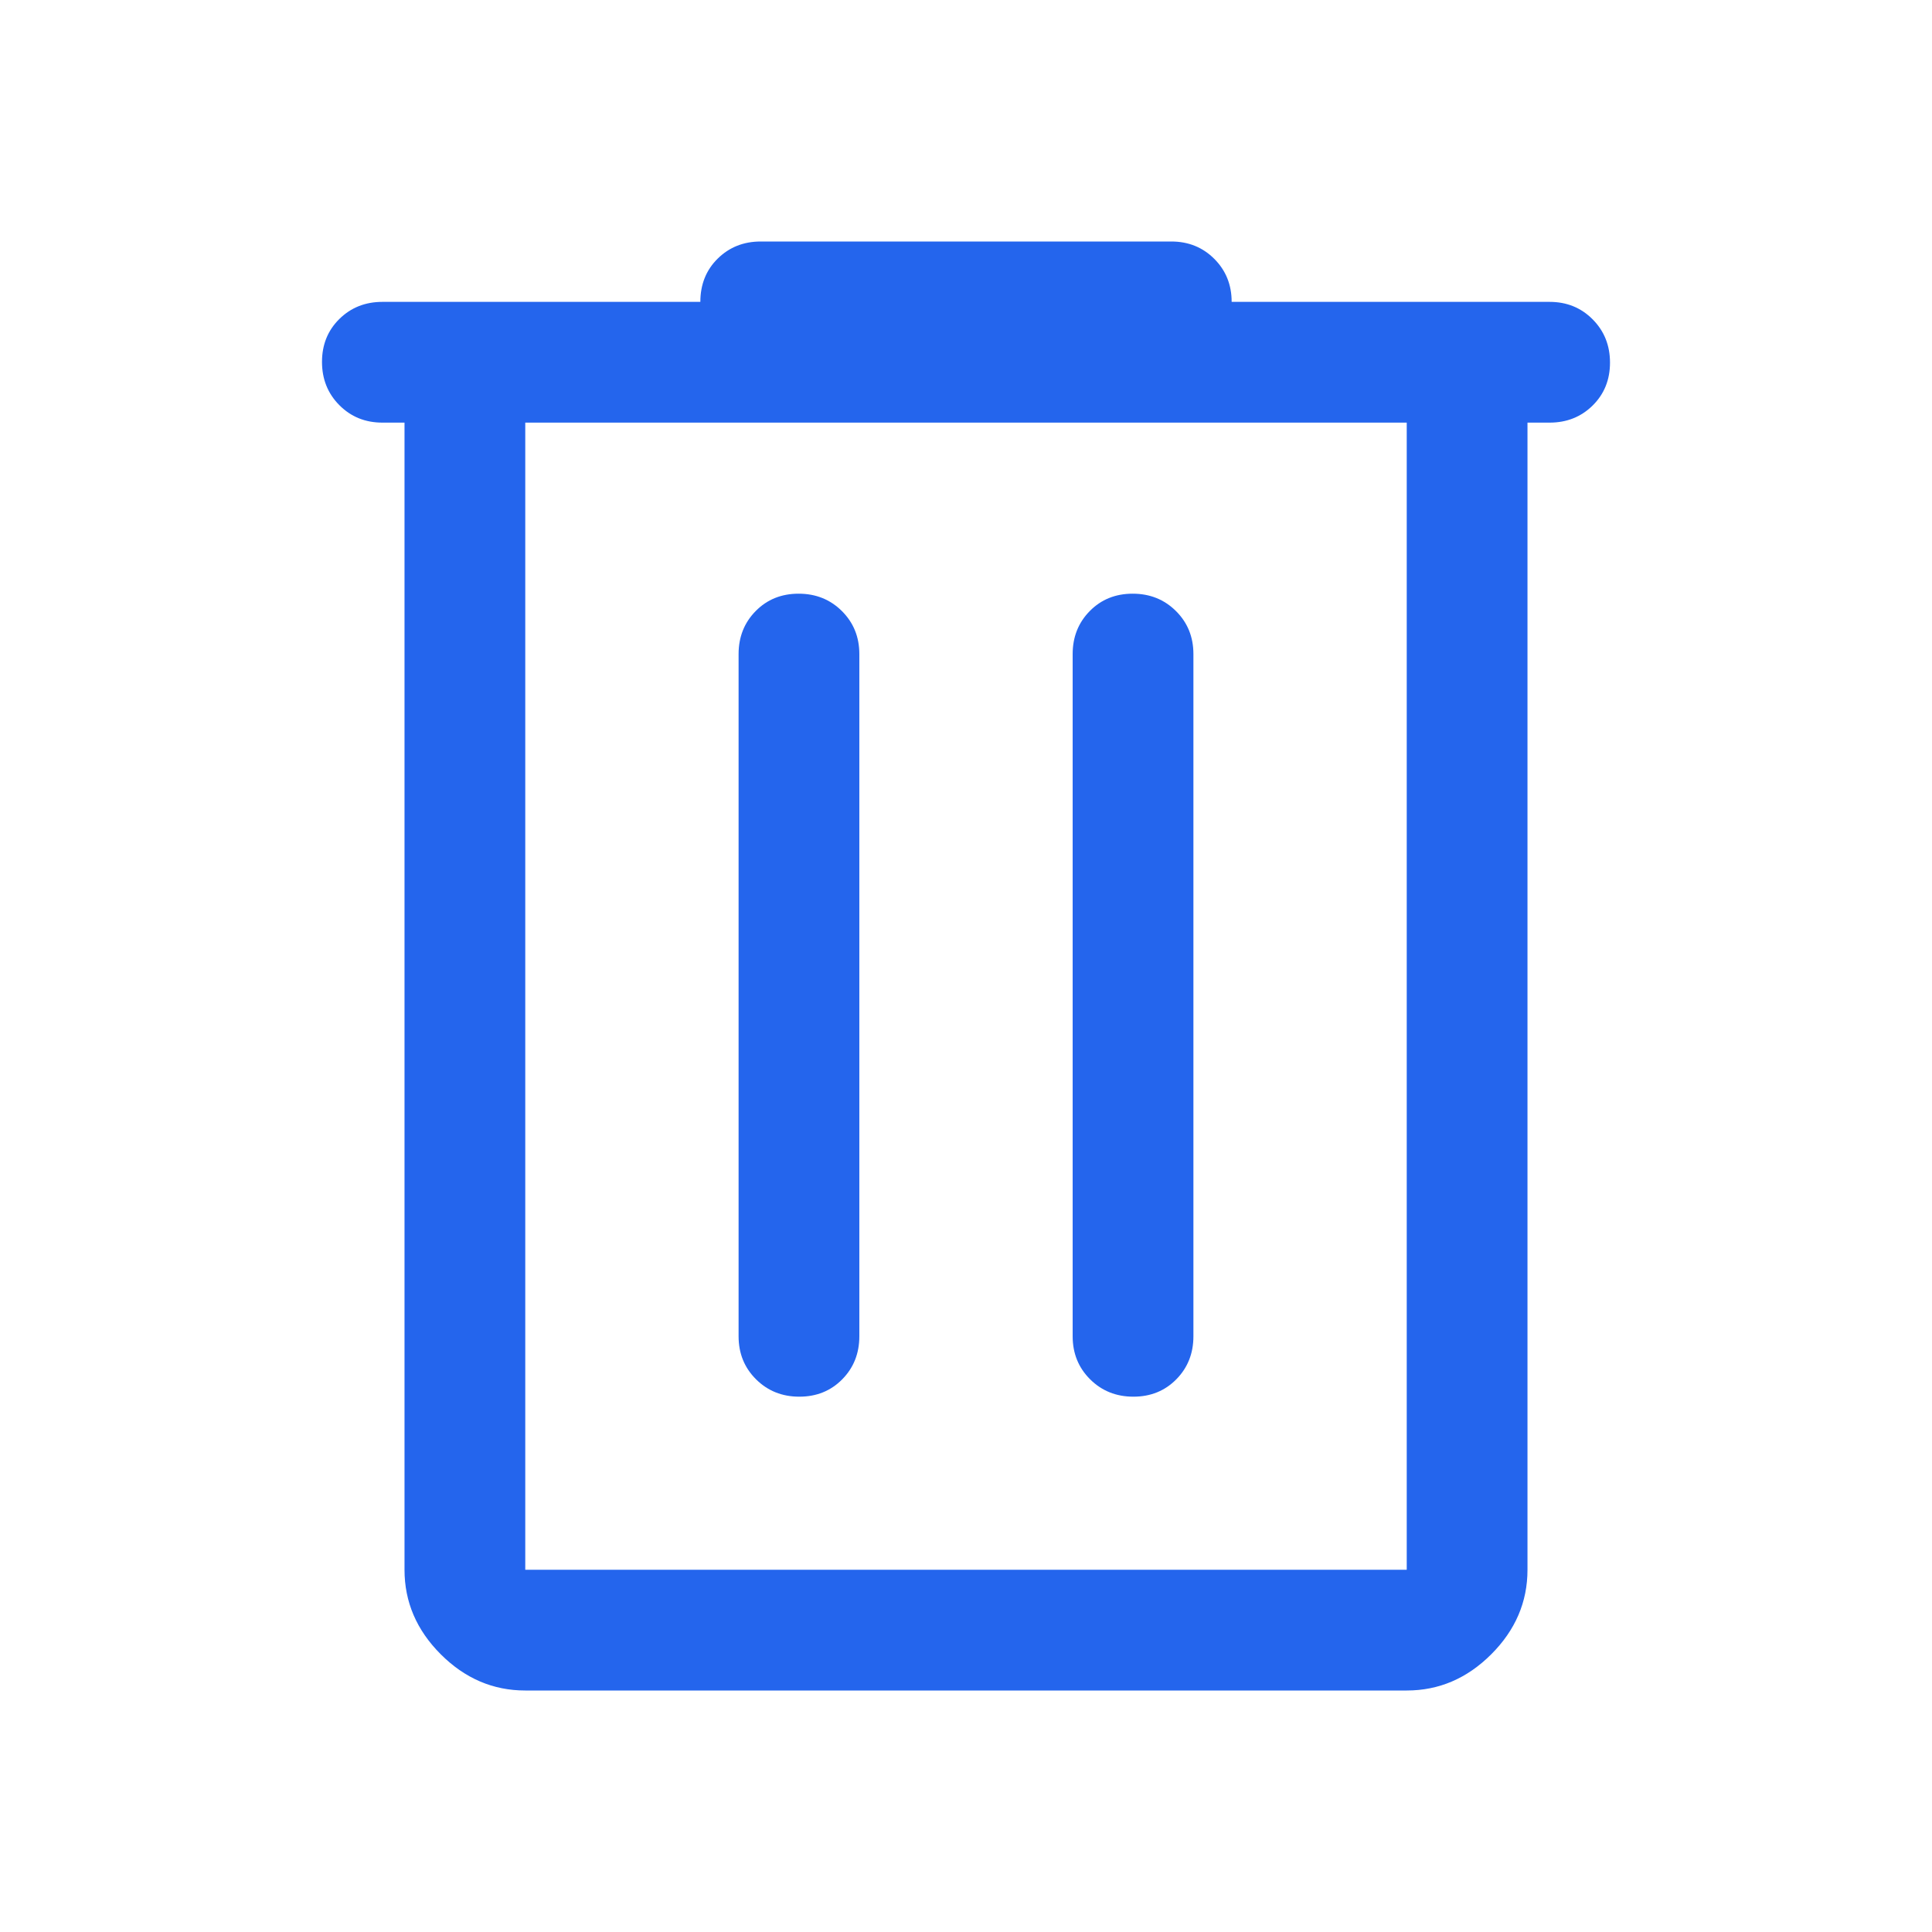
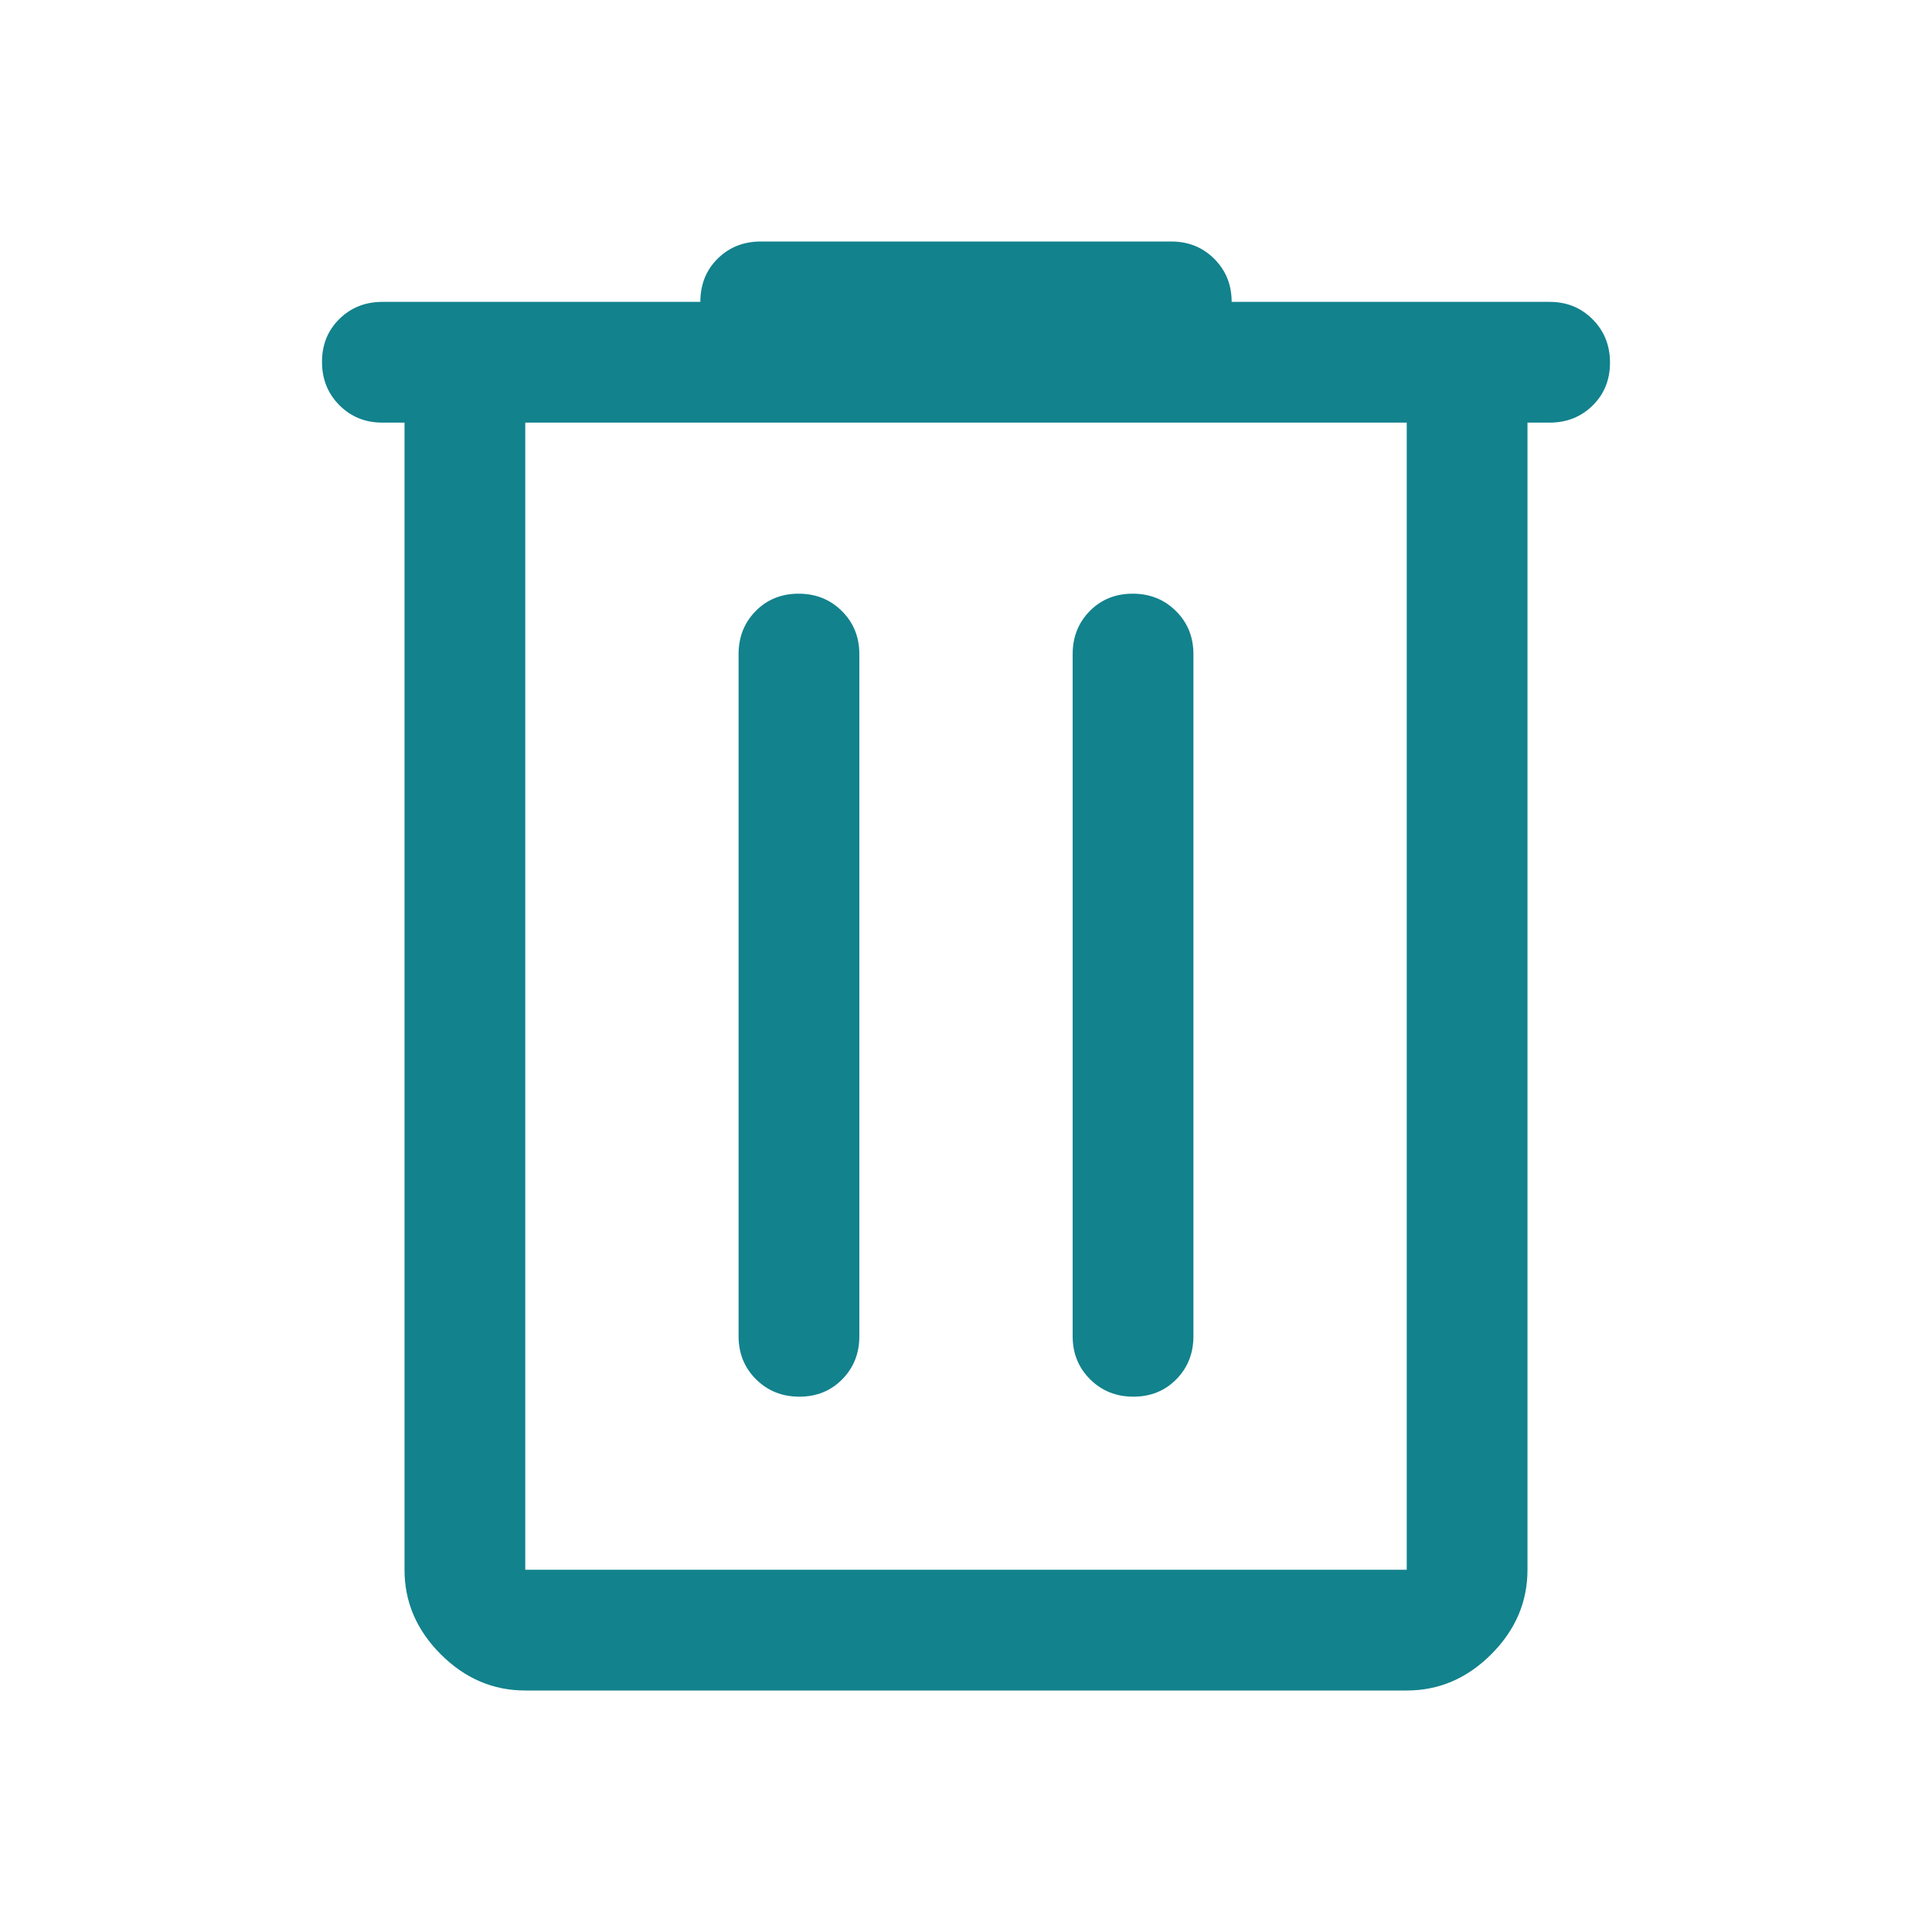
- <svg xmlns="http://www.w3.org/2000/svg" fill="#2465ed" height="48" viewBox="0 96 960 960" width="48">
+ <svg xmlns="http://www.w3.org/2000/svg" fill="#12828D" height="48" viewBox="0 96 960 960" width="48">
  <path d="M261 936q-24 0-42-18t-18-42V306h-11q-12.75 0-21.375-8.675-8.625-8.676-8.625-21.5 0-12.825 8.625-21.325T190 246h158q0-13 8.625-21.5T378 216h204q12.75 0 21.375 8.625T612 246h158q12.75 0 21.375 8.675 8.625 8.676 8.625 21.5 0 12.825-8.625 21.325T770 306h-11v570q0 24-18 42t-42 18H261Zm0-630v570h438V306H261Zm106 454q0 12.75 8.675 21.375 8.676 8.625 21.5 8.625 12.825 0 21.325-8.625T427 760V421q0-12.75-8.675-21.375-8.676-8.625-21.5-8.625-12.825 0-21.325 8.625T367 421v339Zm166 0q0 12.75 8.675 21.375 8.676 8.625 21.5 8.625 12.825 0 21.325-8.625T593 760V421q0-12.75-8.675-21.375-8.676-8.625-21.5-8.625-12.825 0-21.325 8.625T533 421v339ZM261 306v570-570Z" />
</svg>
